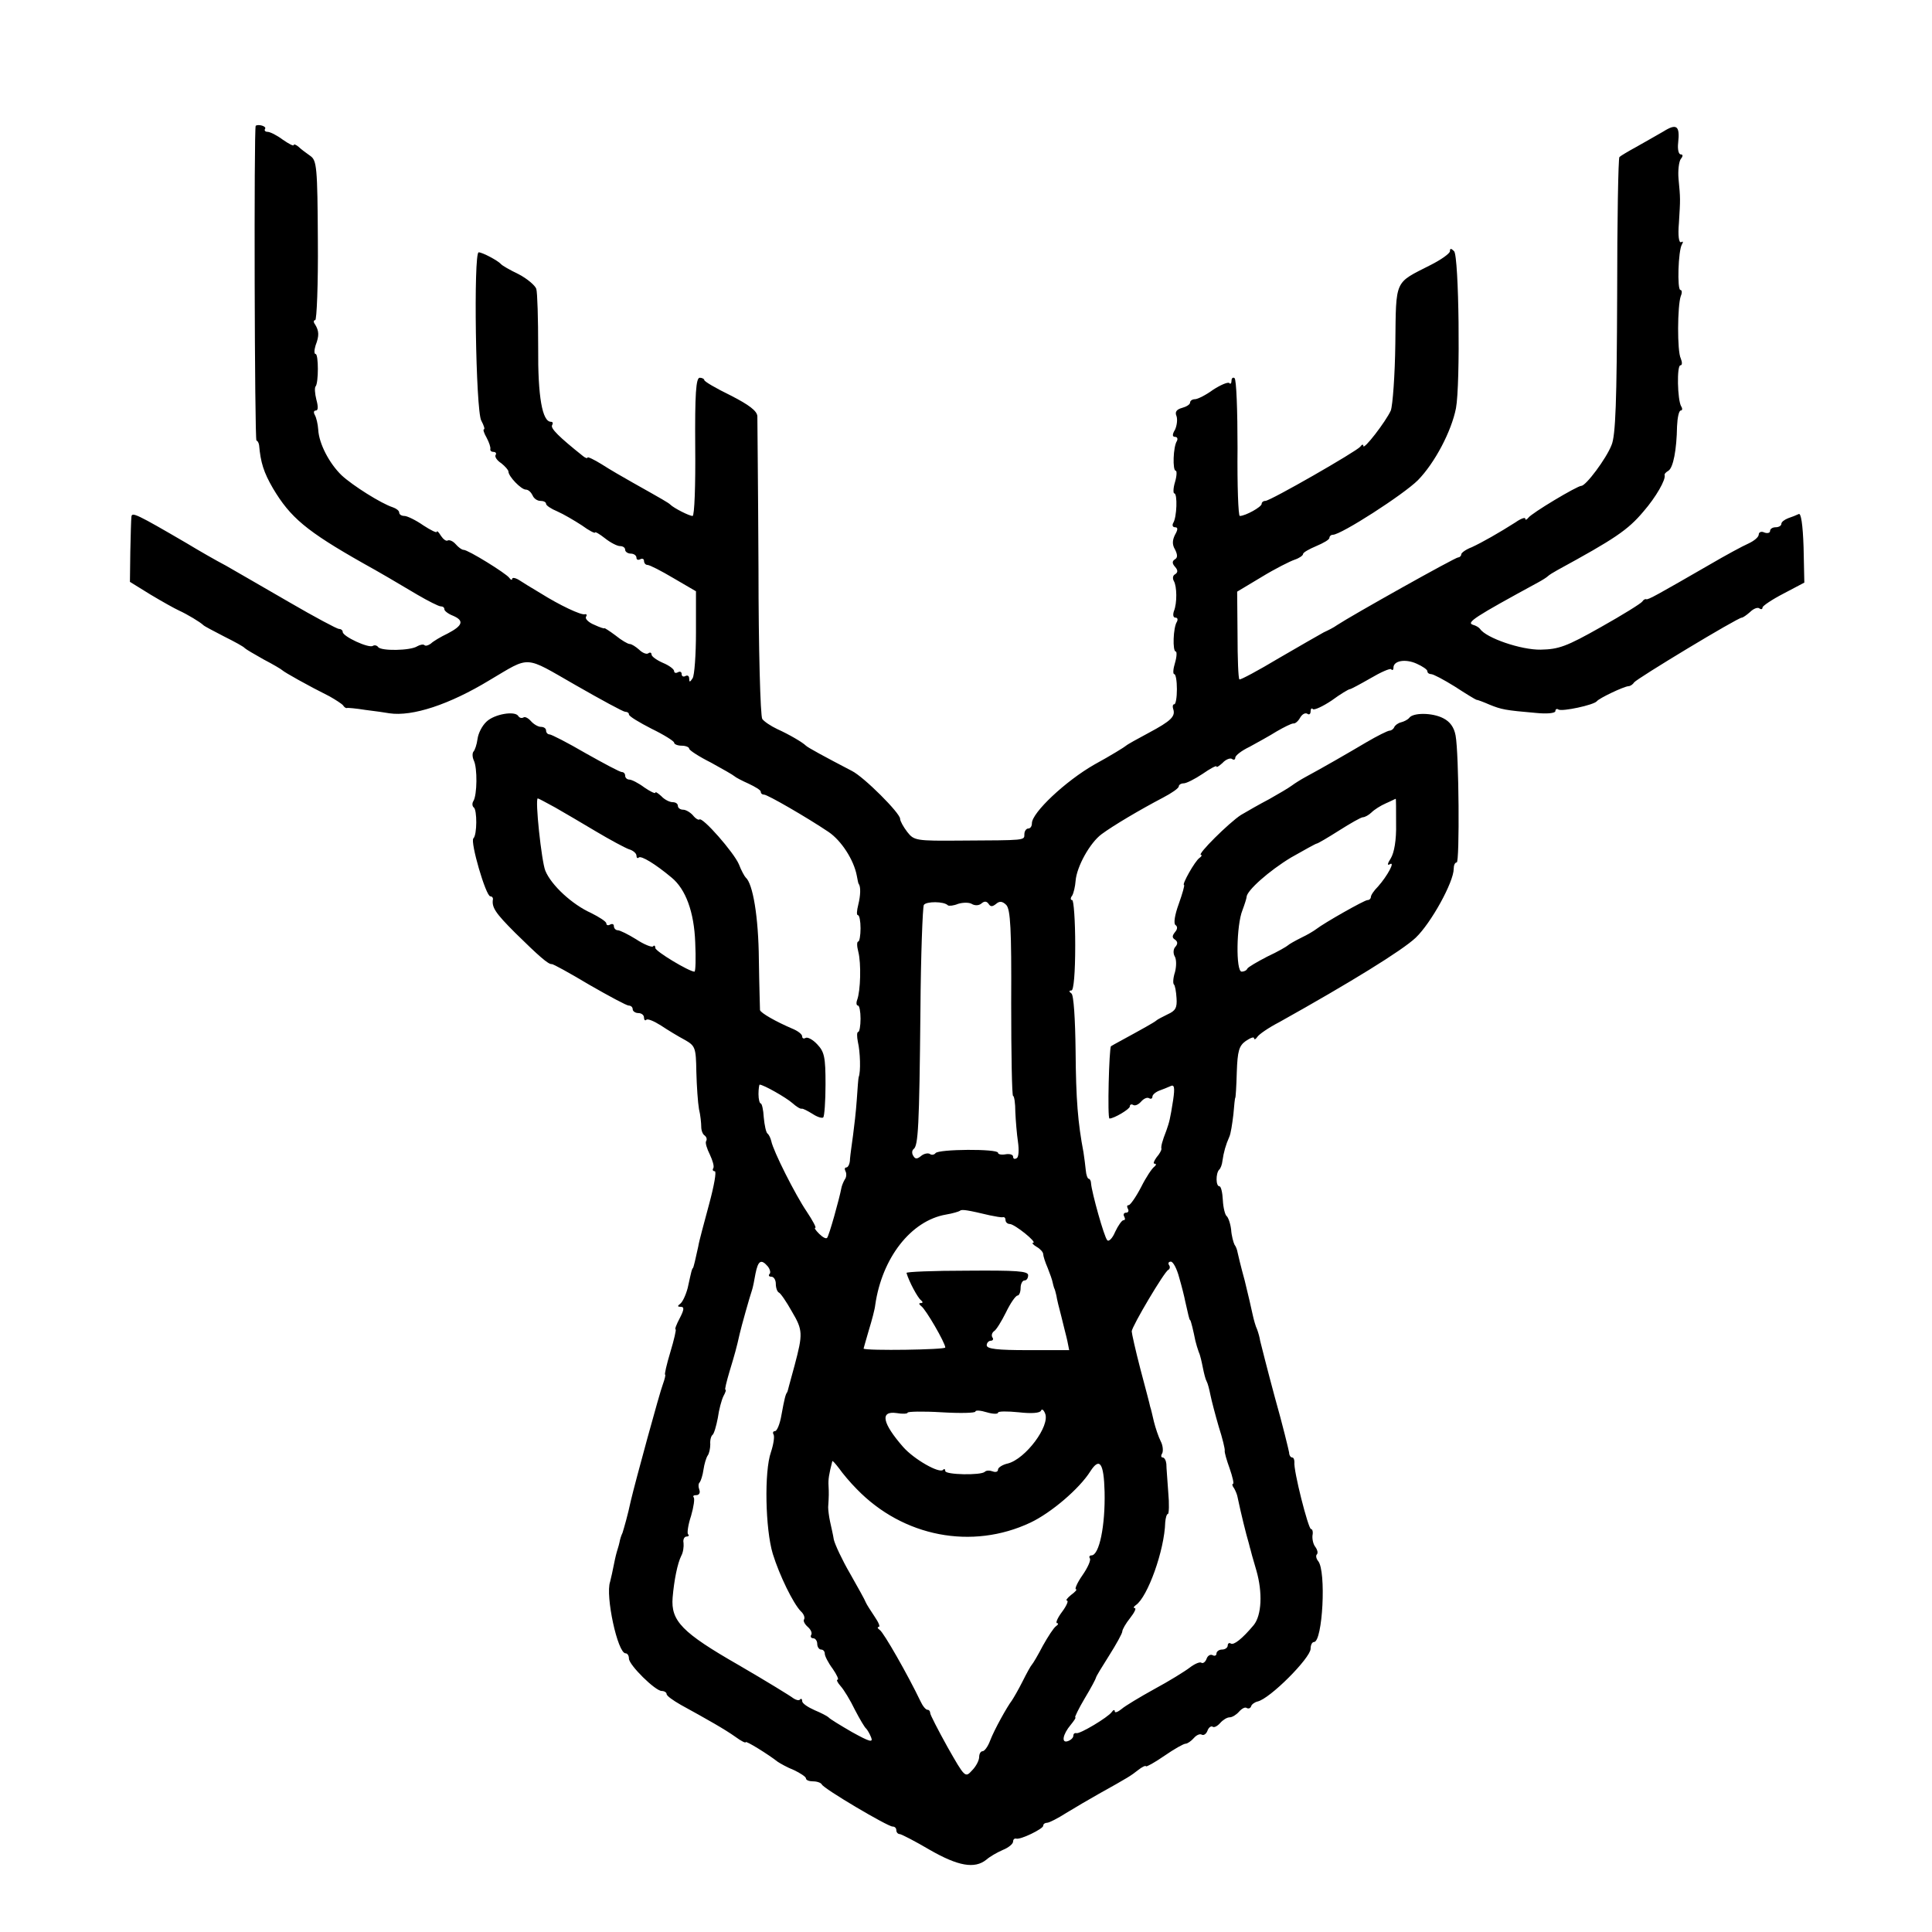
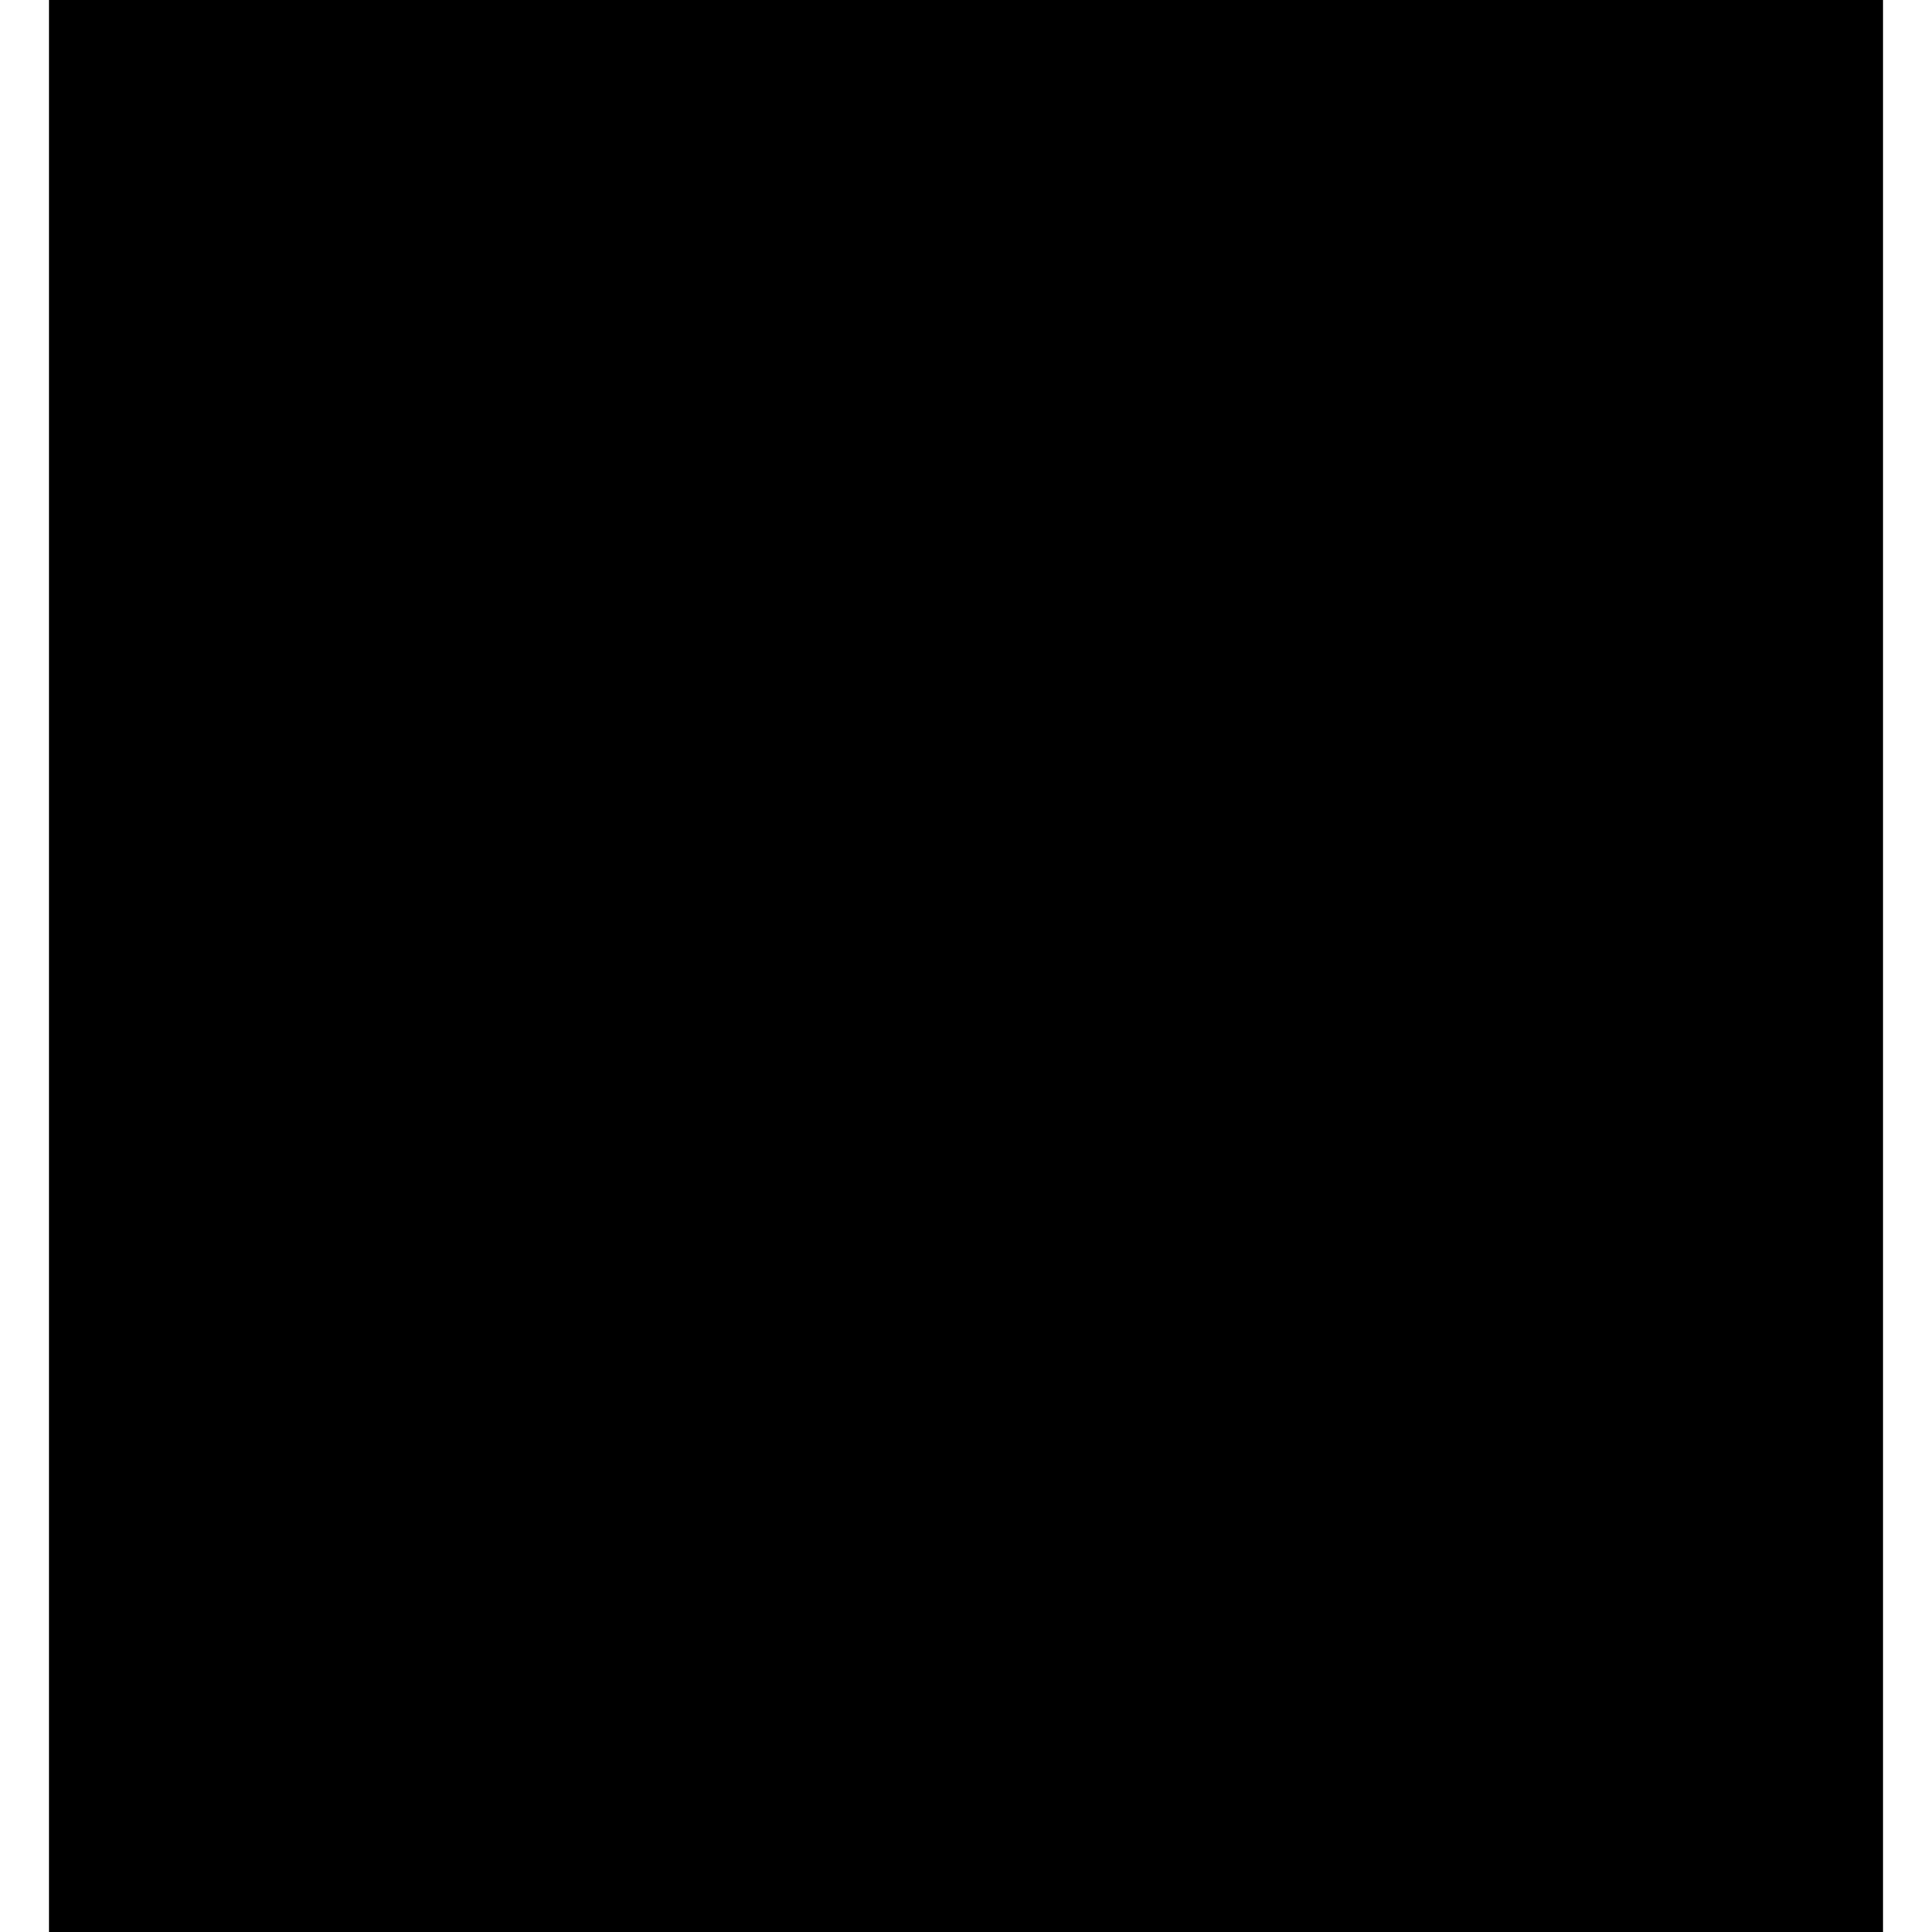
<svg xmlns="http://www.w3.org/2000/svg" version="1.0" width="513pt" height="513pt" viewBox="0 0 513 513" preserveAspectRatio="xMidYMid meet">
  <g transform="translate(0,513) scale(0.1,-0.1)" fill="#000000" stroke="none">
-     <path d="M679 4796 c-5 -3 -3 -836 2 -836 3 0 6 -6 7 -12 4 -46 12 -72 37 -115 46 -77 88 -113 240 -199 40 -22 91 -52 143 -83 29 -17 57 -31 62 -31 6 0 10 -3 10 -8 0 -4 10 -12 23 -17 30 -13 26 -26 -14 -47 -19 -9 -39 -21 -45 -27 -7 -5 -14 -7 -17 -4 -3 3 -12 1 -19 -3 -18 -12 -97 -13 -104 -2 -3 4 -9 6 -14 3 -11 -7 -80 25 -80 37 0 4 -4 8 -10 8 -5 0 -65 32 -132 71 -68 39 -143 83 -168 97 -25 13 -72 40 -105 60 -132 77 -145 83 -146 70 -1 -7 -2 -49 -3 -93 l-1 -80 55 -34 c30 -18 64 -37 75 -42 22 -10 57 -31 65 -39 3 -3 28 -16 55 -30 28 -14 52 -27 55 -31 3 -3 25 -16 50 -30 25 -13 47 -26 50 -29 5 -5 67 -40 125 -69 16 -9 33 -20 36 -24 3 -5 8 -8 10 -7 2 1 24 -1 49 -5 25 -3 53 -7 64 -9 61 -9 159 23 266 88 110 65 90 66 228 -13 68 -39 127 -71 132 -71 6 0 10 -3 10 -7 0 -5 27 -21 60 -38 33 -16 60 -33 60 -37 0 -4 9 -8 20 -8 11 0 20 -4 20 -8 0 -4 26 -21 58 -37 31 -17 59 -33 62 -36 3 -3 20 -12 38 -20 17 -8 32 -17 32 -21 0 -5 4 -8 9 -8 9 0 113 -60 171 -99 34 -23 67 -74 75 -116 2 -11 4 -21 5 -22 6 -7 5 -31 -1 -55 -4 -16 -5 -28 -1 -28 4 0 7 -16 7 -35 0 -19 -3 -35 -6 -35 -4 0 -4 -12 0 -27 8 -31 6 -104 -3 -128 -3 -8 -2 -15 2 -15 4 0 7 -16 7 -35 0 -19 -3 -35 -6 -35 -4 0 -4 -12 -1 -27 6 -25 8 -79 2 -93 -1 -3 -3 -30 -5 -60 -2 -30 -7 -73 -10 -95 -3 -22 -7 -50 -8 -62 0 -13 -5 -23 -10 -23 -4 0 -5 -4 -2 -10 3 -5 3 -16 -2 -22 -4 -7 -8 -17 -9 -23 -5 -27 -33 -128 -38 -132 -3 -3 -12 2 -21 11 -9 9 -14 16 -10 16 3 0 -7 19 -23 43 -30 44 -89 161 -94 187 -2 8 -6 17 -10 20 -4 3 -8 22 -10 43 -1 20 -5 37 -8 37 -3 0 -6 11 -6 25 0 14 2 25 3 25 10 0 70 -34 87 -49 10 -9 21 -16 25 -15 3 1 16 -6 29 -14 12 -8 25 -12 28 -9 3 3 6 43 6 88 0 72 -3 86 -22 106 -12 13 -26 20 -31 17 -5 -3 -9 -1 -9 4 0 6 -12 15 -27 21 -42 18 -83 41 -85 49 0 4 -2 64 -3 134 -1 114 -16 202 -35 218 -3 3 -12 19 -18 35 -13 31 -97 127 -105 119 -2 -2 -10 2 -17 11 -7 8 -19 15 -26 15 -8 0 -14 5 -14 10 0 6 -6 10 -14 10 -8 0 -22 7 -30 16 -9 8 -16 13 -16 9 0 -3 -13 3 -29 14 -16 12 -34 21 -40 21 -6 0 -11 5 -11 10 0 6 -4 10 -9 10 -5 0 -48 23 -96 50 -48 28 -91 50 -96 50 -5 0 -9 5 -9 10 0 6 -6 10 -14 10 -7 0 -19 7 -26 15 -7 8 -16 13 -20 10 -5 -3 -11 -1 -14 4 -9 14 -63 5 -84 -15 -12 -11 -22 -31 -24 -46 -2 -15 -7 -30 -11 -34 -3 -4 -3 -14 1 -23 10 -20 9 -92 -1 -108 -4 -6 -3 -14 1 -17 9 -6 9 -73 -1 -82 -9 -9 33 -154 45 -154 4 0 7 -3 7 -7 -4 -22 6 -37 59 -90 62 -61 88 -84 97 -83 3 1 48 -24 100 -55 52 -30 99 -55 104 -55 6 0 11 -4 11 -10 0 -5 7 -10 15 -10 8 0 15 -5 15 -12 0 -6 3 -9 6 -6 3 4 20 -3 39 -15 18 -12 46 -29 63 -38 28 -16 30 -20 31 -85 1 -38 4 -82 7 -99 4 -16 6 -38 6 -47 0 -10 4 -20 9 -23 5 -4 7 -10 4 -15 -3 -4 2 -20 10 -36 7 -15 12 -31 9 -36 -3 -4 -1 -8 4 -8 5 0 -2 -39 -15 -87 -13 -49 -27 -99 -29 -113 -3 -14 -7 -32 -9 -40 -2 -8 -4 -16 -5 -17 -3 -3 -3 -3 -14 -53 -5 -19 -14 -38 -20 -42 -8 -6 -7 -8 2 -8 9 0 9 -7 -3 -30 -9 -17 -14 -30 -11 -30 2 0 -4 -27 -14 -60 -10 -33 -16 -60 -14 -60 2 0 -1 -12 -6 -26 -8 -20 -73 -258 -85 -309 -8 -38 -18 -72 -22 -85 -4 -8 -7 -19 -8 -25 -1 -5 -3 -12 -4 -15 -1 -3 -5 -16 -8 -30 -6 -30 -11 -53 -13 -60 -13 -37 20 -190 41 -190 5 0 9 -6 9 -14 0 -17 70 -86 87 -86 7 0 13 -4 13 -8 0 -5 17 -17 38 -29 71 -39 117 -65 145 -85 15 -11 27 -17 27 -14 0 5 61 -33 85 -52 6 -4 25 -15 43 -22 17 -8 32 -18 32 -22 0 -5 9 -8 19 -8 11 0 21 -4 23 -8 4 -11 175 -112 188 -112 6 0 10 -4 10 -10 0 -5 4 -10 9 -10 4 0 41 -19 80 -42 75 -43 119 -51 150 -26 9 8 28 19 44 26 15 6 27 16 27 22 0 5 3 9 8 8 11 -4 72 26 72 34 0 5 5 8 10 8 6 0 29 12 51 26 23 14 62 37 87 51 79 44 85 48 104 63 10 8 20 13 21 10 1 -2 23 10 49 28 26 18 51 32 56 32 5 0 15 7 22 15 7 8 16 12 21 9 5 -3 12 2 15 10 3 9 10 14 14 11 4 -3 13 2 20 10 7 8 18 15 25 15 7 0 18 7 25 15 7 8 16 13 20 10 5 -3 10 -1 12 4 1 5 9 11 17 13 33 7 141 116 141 140 0 10 4 18 9 18 23 0 33 189 11 215 -5 6 -7 15 -3 18 3 4 1 12 -4 19 -6 7 -9 21 -8 31 2 9 0 17 -4 17 -7 0 -47 156 -44 178 0 6 -2 12 -6 12 -4 0 -8 6 -8 13 -1 6 -17 73 -38 147 -20 74 -37 142 -39 150 -1 8 -5 22 -8 30 -4 8 -9 26 -12 40 -3 14 -12 54 -21 90 -10 36 -18 70 -19 75 -1 6 -4 15 -8 20 -3 6 -8 24 -9 40 -2 17 -8 33 -12 36 -4 3 -9 22 -10 42 -1 21 -5 37 -9 37 -10 0 -10 34 -1 44 4 3 8 14 9 24 3 22 9 43 18 63 4 8 8 35 11 60 2 24 4 44 5 44 1 0 3 30 4 68 2 57 6 70 24 83 12 8 22 12 22 7 0 -4 4 -3 8 3 4 7 30 25 59 40 188 105 326 190 362 224 41 39 101 148 101 183 0 9 3 17 8 17 8 0 6 289 -3 337 -4 22 -15 37 -33 46 -29 15 -80 15 -90 1 -4 -5 -14 -10 -22 -12 -8 -2 -16 -8 -18 -13 -2 -5 -8 -9 -12 -9 -5 0 -33 -14 -62 -31 -49 -29 -113 -66 -163 -93 -11 -6 -27 -16 -35 -22 -8 -6 -35 -22 -60 -36 -25 -13 -58 -32 -75 -42 -31 -20 -118 -106 -106 -106 3 0 2 -4 -4 -8 -12 -8 -48 -72 -41 -72 2 0 -4 -22 -14 -50 -11 -30 -14 -52 -9 -56 6 -4 6 -11 -1 -19 -8 -10 -8 -15 0 -20 7 -5 8 -11 1 -19 -6 -6 -6 -18 -2 -25 5 -8 5 -26 1 -42 -5 -15 -6 -30 -3 -33 3 -2 6 -19 7 -36 2 -26 -3 -34 -23 -43 -14 -7 -28 -14 -31 -17 -4 -4 -38 -23 -95 -54 -11 -6 -22 -12 -25 -14 -5 -4 -10 -192 -4 -192 12 0 54 25 54 32 0 5 4 7 9 4 5 -3 14 1 21 9 7 8 16 12 21 9 5 -3 9 -1 9 4 0 5 8 12 18 16 9 3 23 9 30 12 10 5 12 -3 7 -37 -8 -51 -10 -58 -18 -81 -11 -28 -15 -43 -13 -49 0 -3 -5 -13 -13 -22 -7 -10 -10 -17 -5 -17 5 0 4 -4 -1 -8 -6 -4 -22 -28 -35 -54 -14 -27 -29 -48 -33 -48 -5 0 -5 -4 -2 -10 3 -5 1 -10 -5 -10 -6 0 -8 -5 -5 -10 3 -6 3 -10 -2 -10 -4 0 -14 -14 -22 -31 -7 -17 -17 -27 -21 -22 -8 8 -41 126 -43 151 0 6 -3 12 -6 12 -3 0 -7 10 -8 23 -1 12 -4 33 -6 47 -15 79 -20 140 -21 270 -1 84 -5 148 -11 152 -7 5 -7 8 0 8 6 0 10 47 10 120 0 66 -4 120 -8 120 -5 0 -5 6 0 12 4 7 8 25 9 39 3 38 38 101 69 124 31 23 102 65 163 97 23 12 42 25 42 30 0 4 6 8 13 8 7 0 29 11 50 25 20 14 37 23 37 20 0 -4 7 1 16 9 8 9 20 14 25 11 5 -4 9 -2 9 3 0 6 17 19 38 29 20 11 53 29 72 41 19 11 39 21 44 21 5 -1 13 6 18 15 5 9 13 14 19 11 5 -4 9 -1 9 6 0 7 3 10 6 6 4 -3 26 7 50 23 23 17 45 30 48 30 3 0 27 13 55 29 27 16 52 27 55 24 3 -4 6 -2 6 4 0 19 32 24 61 11 16 -7 29 -16 29 -20 0 -5 5 -8 10 -8 6 0 34 -15 63 -33 29 -19 54 -34 57 -35 3 0 19 -6 35 -13 32 -13 42 -15 123 -22 29 -3 52 -1 52 5 0 5 4 7 8 4 10 -6 94 12 102 22 6 8 71 39 84 40 5 0 12 5 15 10 7 10 275 172 286 172 3 0 13 7 22 15 8 8 19 13 24 10 5 -4 9 -3 9 2 0 4 25 21 56 37 l55 29 -2 94 c-2 61 -7 92 -13 88 -6 -3 -19 -8 -28 -11 -10 -4 -18 -10 -18 -15 0 -5 -7 -9 -15 -9 -8 0 -15 -4 -15 -10 0 -5 -7 -7 -15 -4 -8 4 -15 1 -15 -5 0 -7 -12 -17 -27 -24 -16 -7 -62 -32 -103 -56 -137 -79 -165 -95 -169 -92 -2 1 -7 -1 -10 -6 -3 -5 -53 -36 -110 -68 -92 -52 -112 -59 -160 -60 -52 -1 -145 31 -161 55 -3 4 -11 9 -19 11 -18 6 3 20 174 113 11 6 22 13 25 16 3 3 14 10 25 16 152 83 187 106 229 156 33 38 60 85 56 97 -1 2 3 7 10 11 13 8 22 56 23 118 1 23 5 42 10 42 4 0 5 5 1 11 -10 17 -12 109 -2 109 5 0 5 8 1 18 -10 19 -9 141 0 166 4 9 3 16 -1 16 -9 0 -6 105 4 121 4 7 3 9 -2 6 -6 -3 -9 17 -6 51 4 65 4 64 -1 117 -2 22 1 46 6 53 6 7 6 12 0 12 -6 0 -9 14 -7 31 5 45 -4 52 -39 30 -18 -10 -50 -29 -72 -41 -22 -12 -42 -24 -45 -27 -3 -3 -6 -168 -6 -368 -1 -278 -4 -372 -15 -397 -14 -36 -68 -108 -80 -108 -11 0 -133 -73 -141 -85 -4 -5 -8 -7 -8 -2 0 4 -12 0 -26 -10 -44 -28 -88 -53 -116 -66 -16 -6 -28 -15 -28 -19 0 -4 -4 -8 -8 -8 -8 0 -281 -153 -322 -180 -8 -6 -24 -14 -35 -19 -11 -6 -65 -37 -120 -69 -55 -33 -102 -58 -104 -56 -3 2 -5 56 -5 119 l-1 114 65 39 c36 22 76 42 88 46 12 4 22 11 22 15 0 4 16 13 35 21 19 8 35 17 35 22 0 4 4 8 9 8 22 0 188 107 226 145 45 46 89 130 101 191 12 64 8 404 -5 417 -8 8 -11 8 -11 0 0 -6 -24 -23 -52 -37 -96 -49 -91 -36 -93 -208 -1 -84 -7 -164 -12 -178 -13 -29 -73 -107 -73 -94 0 5 -4 4 -8 -2 -9 -12 -239 -144 -252 -144 -6 0 -10 -4 -10 -8 0 -8 -43 -32 -58 -32 -4 0 -7 81 -6 180 0 100 -3 183 -8 186 -4 3 -8 0 -8 -7 0 -7 -3 -10 -6 -6 -4 3 -23 -5 -43 -18 -19 -14 -41 -25 -48 -25 -7 0 -13 -4 -13 -9 0 -5 -10 -11 -21 -14 -15 -4 -20 -11 -15 -22 3 -9 1 -25 -4 -36 -8 -13 -7 -19 0 -19 6 0 8 -5 5 -11 -10 -15 -12 -79 -3 -79 3 0 3 -13 -2 -30 -5 -16 -5 -30 -2 -30 9 0 7 -64 -3 -79 -3 -6 -1 -11 5 -11 8 0 8 -6 0 -20 -7 -14 -8 -26 0 -39 7 -14 7 -22 0 -26 -8 -5 -8 -11 0 -20 8 -9 8 -15 0 -20 -6 -3 -7 -11 -3 -18 8 -14 9 -58 0 -80 -3 -9 -2 -17 4 -17 6 0 7 -5 4 -11 -10 -15 -12 -79 -3 -79 3 0 3 -13 -2 -30 -5 -16 -6 -30 -2 -30 4 0 7 -18 7 -40 0 -22 -3 -40 -7 -40 -4 0 -5 -6 -3 -12 7 -20 -5 -32 -65 -64 -30 -16 -57 -31 -60 -34 -3 -3 -40 -26 -84 -50 -77 -44 -166 -128 -166 -156 0 -8 -4 -14 -10 -14 -5 0 -10 -7 -10 -15 0 -17 4 -16 -169 -17 -119 -1 -124 0 -142 23 -10 13 -19 29 -19 35 0 15 -96 111 -128 127 -73 38 -117 62 -122 67 -9 9 -45 30 -76 44 -17 8 -35 20 -40 27 -5 8 -10 187 -10 399 -1 212 -3 394 -3 405 -1 14 -22 30 -71 55 -39 19 -70 37 -70 41 0 3 -6 6 -12 6 -10 0 -13 -43 -12 -184 1 -102 -2 -183 -7 -183 -9 0 -50 21 -59 30 -5 5 -19 13 -99 58 -25 14 -63 36 -83 49 -21 13 -38 21 -38 18 0 -3 -6 -1 -12 4 -64 51 -87 74 -82 82 3 5 2 9 -3 9 -23 0 -35 66 -34 197 0 76 -2 146 -5 156 -3 9 -24 27 -47 39 -23 11 -44 23 -47 27 -8 9 -49 31 -59 31 -14 0 -8 -421 7 -447 7 -13 10 -23 7 -23 -3 0 0 -10 7 -22 7 -13 11 -26 10 -30 -1 -5 3 -8 9 -8 5 0 8 -4 5 -8 -3 -5 4 -15 15 -22 10 -8 19 -18 19 -22 0 -13 34 -48 46 -48 7 0 14 -7 18 -15 3 -8 12 -15 21 -15 8 0 15 -3 15 -8 0 -4 13 -13 30 -20 16 -7 45 -24 65 -37 19 -14 35 -22 35 -19 0 3 12 -4 26 -15 15 -12 33 -21 40 -21 8 0 14 -4 14 -10 0 -5 7 -10 15 -10 8 0 15 -5 15 -11 0 -5 4 -7 10 -4 5 3 10 1 10 -4 0 -6 4 -11 9 -11 6 0 37 -16 69 -35 l60 -35 0 -109 c0 -59 -4 -115 -9 -122 -7 -11 -9 -11 -9 -1 0 7 -4 10 -10 7 -5 -3 -10 -1 -10 5 0 6 -4 8 -10 5 -5 -3 -10 -2 -10 3 0 5 -13 15 -30 22 -16 7 -30 17 -30 22 0 5 -4 7 -9 3 -5 -3 -16 2 -24 10 -9 8 -20 15 -25 15 -5 0 -22 10 -38 23 -16 12 -29 20 -29 19 0 -2 -12 2 -27 9 -15 6 -25 16 -22 21 3 5 2 8 -3 7 -10 -3 -67 24 -118 56 -22 13 -48 29 -57 35 -10 6 -18 7 -18 3 0 -4 -4 -3 -8 3 -9 12 -109 74 -121 74 -5 0 -14 7 -21 15 -7 8 -16 12 -21 10 -4 -3 -12 3 -18 12 -6 10 -11 15 -11 11 0 -4 -16 4 -36 17 -20 14 -43 25 -50 25 -8 0 -14 4 -14 9 0 5 -8 11 -17 14 -31 10 -107 58 -136 85 -33 32 -60 84 -62 121 -1 15 -5 32 -9 39 -4 7 -3 12 3 12 6 0 6 11 1 29 -4 16 -5 32 -2 35 8 9 8 86 0 86 -4 0 -4 10 0 23 10 26 9 38 -1 55 -5 6 -5 12 0 12 4 0 8 95 7 212 -1 195 -3 212 -20 224 -10 7 -25 18 -31 24 -7 6 -13 8 -13 5 0 -4 -13 3 -29 14 -16 12 -34 21 -41 21 -6 0 -9 4 -6 8 4 7 -18 13 -25 8z m795 -1810 c23 -13 72 -42 109 -64 37 -22 76 -43 87 -47 11 -3 20 -11 20 -17 0 -6 3 -8 6 -5 6 6 44 -17 87 -53 38 -31 60 -92 63 -172 2 -43 1 -78 -2 -78 -14 0 -104 54 -104 63 0 6 -3 8 -6 4 -3 -3 -24 5 -45 19 -21 13 -43 24 -49 24 -5 0 -10 5 -10 11 0 5 -4 7 -10 4 -5 -3 -10 -2 -10 3 0 5 -19 17 -41 28 -49 22 -105 73 -121 112 -10 24 -28 192 -20 192 2 0 22 -11 46 -24z m2233 -43 c1 -44 -5 -77 -14 -92 -9 -14 -10 -20 -3 -16 16 10 -6 -31 -31 -59 -11 -11 -19 -23 -19 -28 0 -4 -4 -8 -9 -8 -8 0 -114 -60 -136 -77 -5 -4 -23 -15 -40 -23 -16 -8 -32 -17 -35 -20 -3 -3 -27 -17 -55 -30 -27 -14 -51 -28 -53 -32 -2 -5 -9 -8 -15 -8 -16 0 -14 124 2 163 6 16 11 32 11 35 0 17 60 70 118 105 35 20 66 37 68 37 3 0 30 16 60 35 30 19 58 35 63 35 5 0 16 6 23 13 7 7 24 18 38 24 14 6 25 12 26 12 1 1 1 -29 1 -66z m-1190 -217 c3 -2 15 -1 27 4 13 4 29 4 36 0 8 -5 19 -5 26 1 8 7 14 6 19 -1 5 -8 10 -8 20 0 9 8 17 7 27 -3 11 -12 14 -63 13 -261 0 -135 2 -246 5 -246 3 0 6 -19 6 -43 1 -23 4 -59 7 -79 3 -21 2 -40 -3 -43 -6 -4 -10 -2 -10 4 0 5 -9 8 -20 6 -11 -2 -20 0 -20 4 0 11 -159 10 -166 -1 -3 -4 -10 -6 -15 -2 -5 3 -16 1 -24 -6 -10 -8 -15 -8 -20 1 -4 6 -4 14 1 18 12 9 15 58 18 367 1 149 6 275 9 281 6 10 54 10 64 -1z m111 -823 c15 -3 30 -6 35 -5 4 1 7 -2 7 -8 0 -5 5 -10 11 -10 13 0 75 -50 62 -50 -4 0 0 -5 10 -11 9 -5 17 -14 17 -19 0 -5 5 -21 12 -37 6 -15 12 -32 13 -38 1 -5 3 -12 4 -15 2 -3 4 -12 6 -20 1 -8 7 -33 13 -55 5 -22 13 -51 16 -65 l5 -25 -109 0 c-81 0 -110 3 -110 13 0 6 5 12 11 12 5 0 8 4 4 9 -3 5 -1 12 4 16 6 3 20 26 32 50 12 25 26 45 31 45 4 0 8 9 8 20 0 11 5 20 10 20 6 0 10 6 10 14 0 11 -31 13 -162 12 -90 0 -162 -3 -161 -6 7 -24 30 -66 38 -72 6 -5 6 -8 0 -8 -6 0 -5 -3 1 -8 12 -8 64 -98 64 -110 0 -6 -209 -9 -217 -3 0 0 6 22 14 49 8 26 16 56 17 67 18 125 95 224 188 240 18 3 34 8 37 10 4 5 24 1 79 -12z m-589 -136 c6 -8 8 -17 4 -20 -3 -4 -1 -7 5 -7 7 0 12 -9 12 -19 0 -11 4 -21 8 -23 4 -1 20 -24 35 -51 29 -49 29 -59 7 -142 -6 -22 -13 -47 -15 -55 -2 -8 -4 -16 -5 -17 -4 -5 -7 -16 -15 -60 -4 -24 -12 -43 -17 -43 -5 0 -7 -4 -4 -9 3 -5 0 -26 -7 -47 -18 -51 -15 -204 5 -270 18 -58 54 -131 74 -152 8 -7 12 -17 9 -22 -3 -4 2 -13 10 -20 8 -7 12 -16 9 -21 -3 -5 0 -9 5 -9 6 0 11 -7 11 -15 0 -8 5 -15 10 -15 6 0 10 -5 10 -11 0 -6 9 -24 21 -40 11 -16 17 -29 13 -29 -4 0 0 -8 8 -17 9 -10 26 -38 38 -63 13 -25 26 -47 30 -50 3 -3 9 -13 13 -23 6 -15 -4 -12 -51 14 -31 18 -59 35 -62 39 -3 3 -20 12 -37 19 -18 8 -33 18 -33 24 0 6 -3 8 -6 4 -3 -3 -11 -1 -18 4 -6 5 -71 45 -145 88 -150 86 -180 117 -175 179 4 47 13 91 23 111 5 9 7 24 6 34 -2 9 2 17 8 17 5 0 8 3 4 6 -3 3 0 25 8 49 7 24 10 46 7 49 -3 4 0 6 7 6 7 0 11 6 8 14 -3 8 -3 17 1 20 3 4 8 19 10 34 2 14 7 31 11 37 4 5 7 19 7 30 -1 11 2 22 6 25 4 3 10 24 14 45 3 22 10 48 15 58 5 9 8 17 5 17 -2 0 3 21 11 48 14 46 19 64 27 100 4 18 27 100 33 117 2 6 6 25 9 43 7 35 15 40 33 19z m1092 -29 c7 -24 14 -52 16 -63 8 -35 11 -50 13 -50 2 0 9 -30 14 -55 2 -8 6 -22 9 -30 4 -8 8 -27 11 -42 3 -15 7 -31 10 -36 3 -5 7 -21 10 -36 3 -15 13 -53 22 -84 10 -31 17 -60 16 -64 -1 -4 5 -25 13 -47 8 -23 12 -41 9 -41 -3 0 -2 -6 3 -12 4 -7 8 -17 9 -23 9 -43 23 -100 30 -123 2 -7 3 -13 4 -15 0 -1 7 -27 16 -57 17 -59 14 -119 -7 -145 -31 -37 -53 -54 -61 -49 -4 3 -8 0 -8 -5 0 -6 -7 -11 -15 -11 -8 0 -15 -5 -15 -11 0 -5 -5 -7 -10 -4 -6 3 -13 -1 -16 -9 -3 -9 -10 -14 -14 -11 -4 3 -18 -3 -31 -13 -13 -10 -55 -36 -94 -57 -38 -21 -78 -45 -87 -53 -10 -8 -18 -11 -18 -6 0 5 -4 4 -8 -2 -10 -14 -85 -59 -94 -56 -5 1 -8 -2 -8 -7 0 -5 -6 -11 -14 -14 -19 -7 -14 18 7 43 9 11 15 20 12 20 -2 0 9 23 25 50 17 28 30 53 30 55 0 3 16 29 35 59 19 30 35 59 35 64 0 5 9 21 21 36 11 14 17 26 12 26 -4 0 -3 4 3 8 31 21 76 145 78 220 1 12 4 22 7 22 3 0 4 26 1 58 -2 31 -5 65 -5 75 -1 9 -5 17 -10 17 -4 0 -5 5 -1 11 3 6 2 21 -4 32 -6 12 -14 36 -18 52 -4 17 -8 35 -10 40 -1 6 -13 51 -26 100 -13 50 -23 95 -23 100 1 14 87 159 97 163 4 2 6 8 2 13 -3 5 -1 9 5 9 6 0 16 -19 22 -42z m-541 -356 c0 4 14 3 30 -2 17 -5 30 -5 30 -1 0 4 25 4 55 1 34 -4 56 -2 59 4 2 6 7 3 11 -7 14 -33 -52 -121 -99 -133 -14 -3 -26 -11 -26 -16 0 -6 -6 -8 -14 -5 -8 3 -17 3 -21 -1 -10 -10 -105 -8 -105 2 0 5 -3 7 -6 3 -10 -10 -77 28 -106 61 -55 63 -62 96 -18 90 17 -3 30 -2 30 1 0 3 40 4 90 1 50 -3 90 -2 90 2z m-315 -206 c123 -127 306 -162 461 -89 55 26 130 90 159 136 25 39 36 22 38 -54 2 -90 -14 -169 -35 -169 -5 0 -7 -4 -4 -8 3 -5 -6 -25 -20 -45 -14 -20 -21 -37 -17 -37 4 0 -2 -7 -13 -15 -10 -8 -15 -15 -11 -15 5 0 -1 -14 -13 -30 -12 -16 -18 -30 -13 -30 4 0 3 -4 -3 -8 -6 -4 -21 -27 -35 -52 -13 -25 -26 -47 -29 -50 -3 -3 -14 -23 -25 -45 -11 -22 -24 -44 -28 -50 -13 -17 -47 -78 -58 -107 -6 -16 -15 -28 -20 -28 -5 0 -9 -7 -9 -15 0 -9 -8 -25 -19 -36 -18 -20 -19 -19 -65 62 -25 45 -46 86 -46 90 0 5 -3 9 -7 9 -5 0 -13 10 -19 23 -33 69 -98 183 -108 189 -6 4 -7 8 -3 8 5 0 0 12 -11 28 -10 15 -21 32 -23 37 -2 6 -21 40 -42 77 -21 36 -40 77 -43 90 -2 13 -7 34 -10 48 -3 14 -5 31 -5 38 2 30 2 38 1 57 -1 17 1 30 10 65 0 3 8 -6 18 -19 9 -13 30 -38 47 -55z" />
+     <path d="M130 2565 l0 -2565 2435 0 2435 0 0 2565 0 2565 -2435 0 -2435 0 0 -2565z" />
  </g>
</svg>
